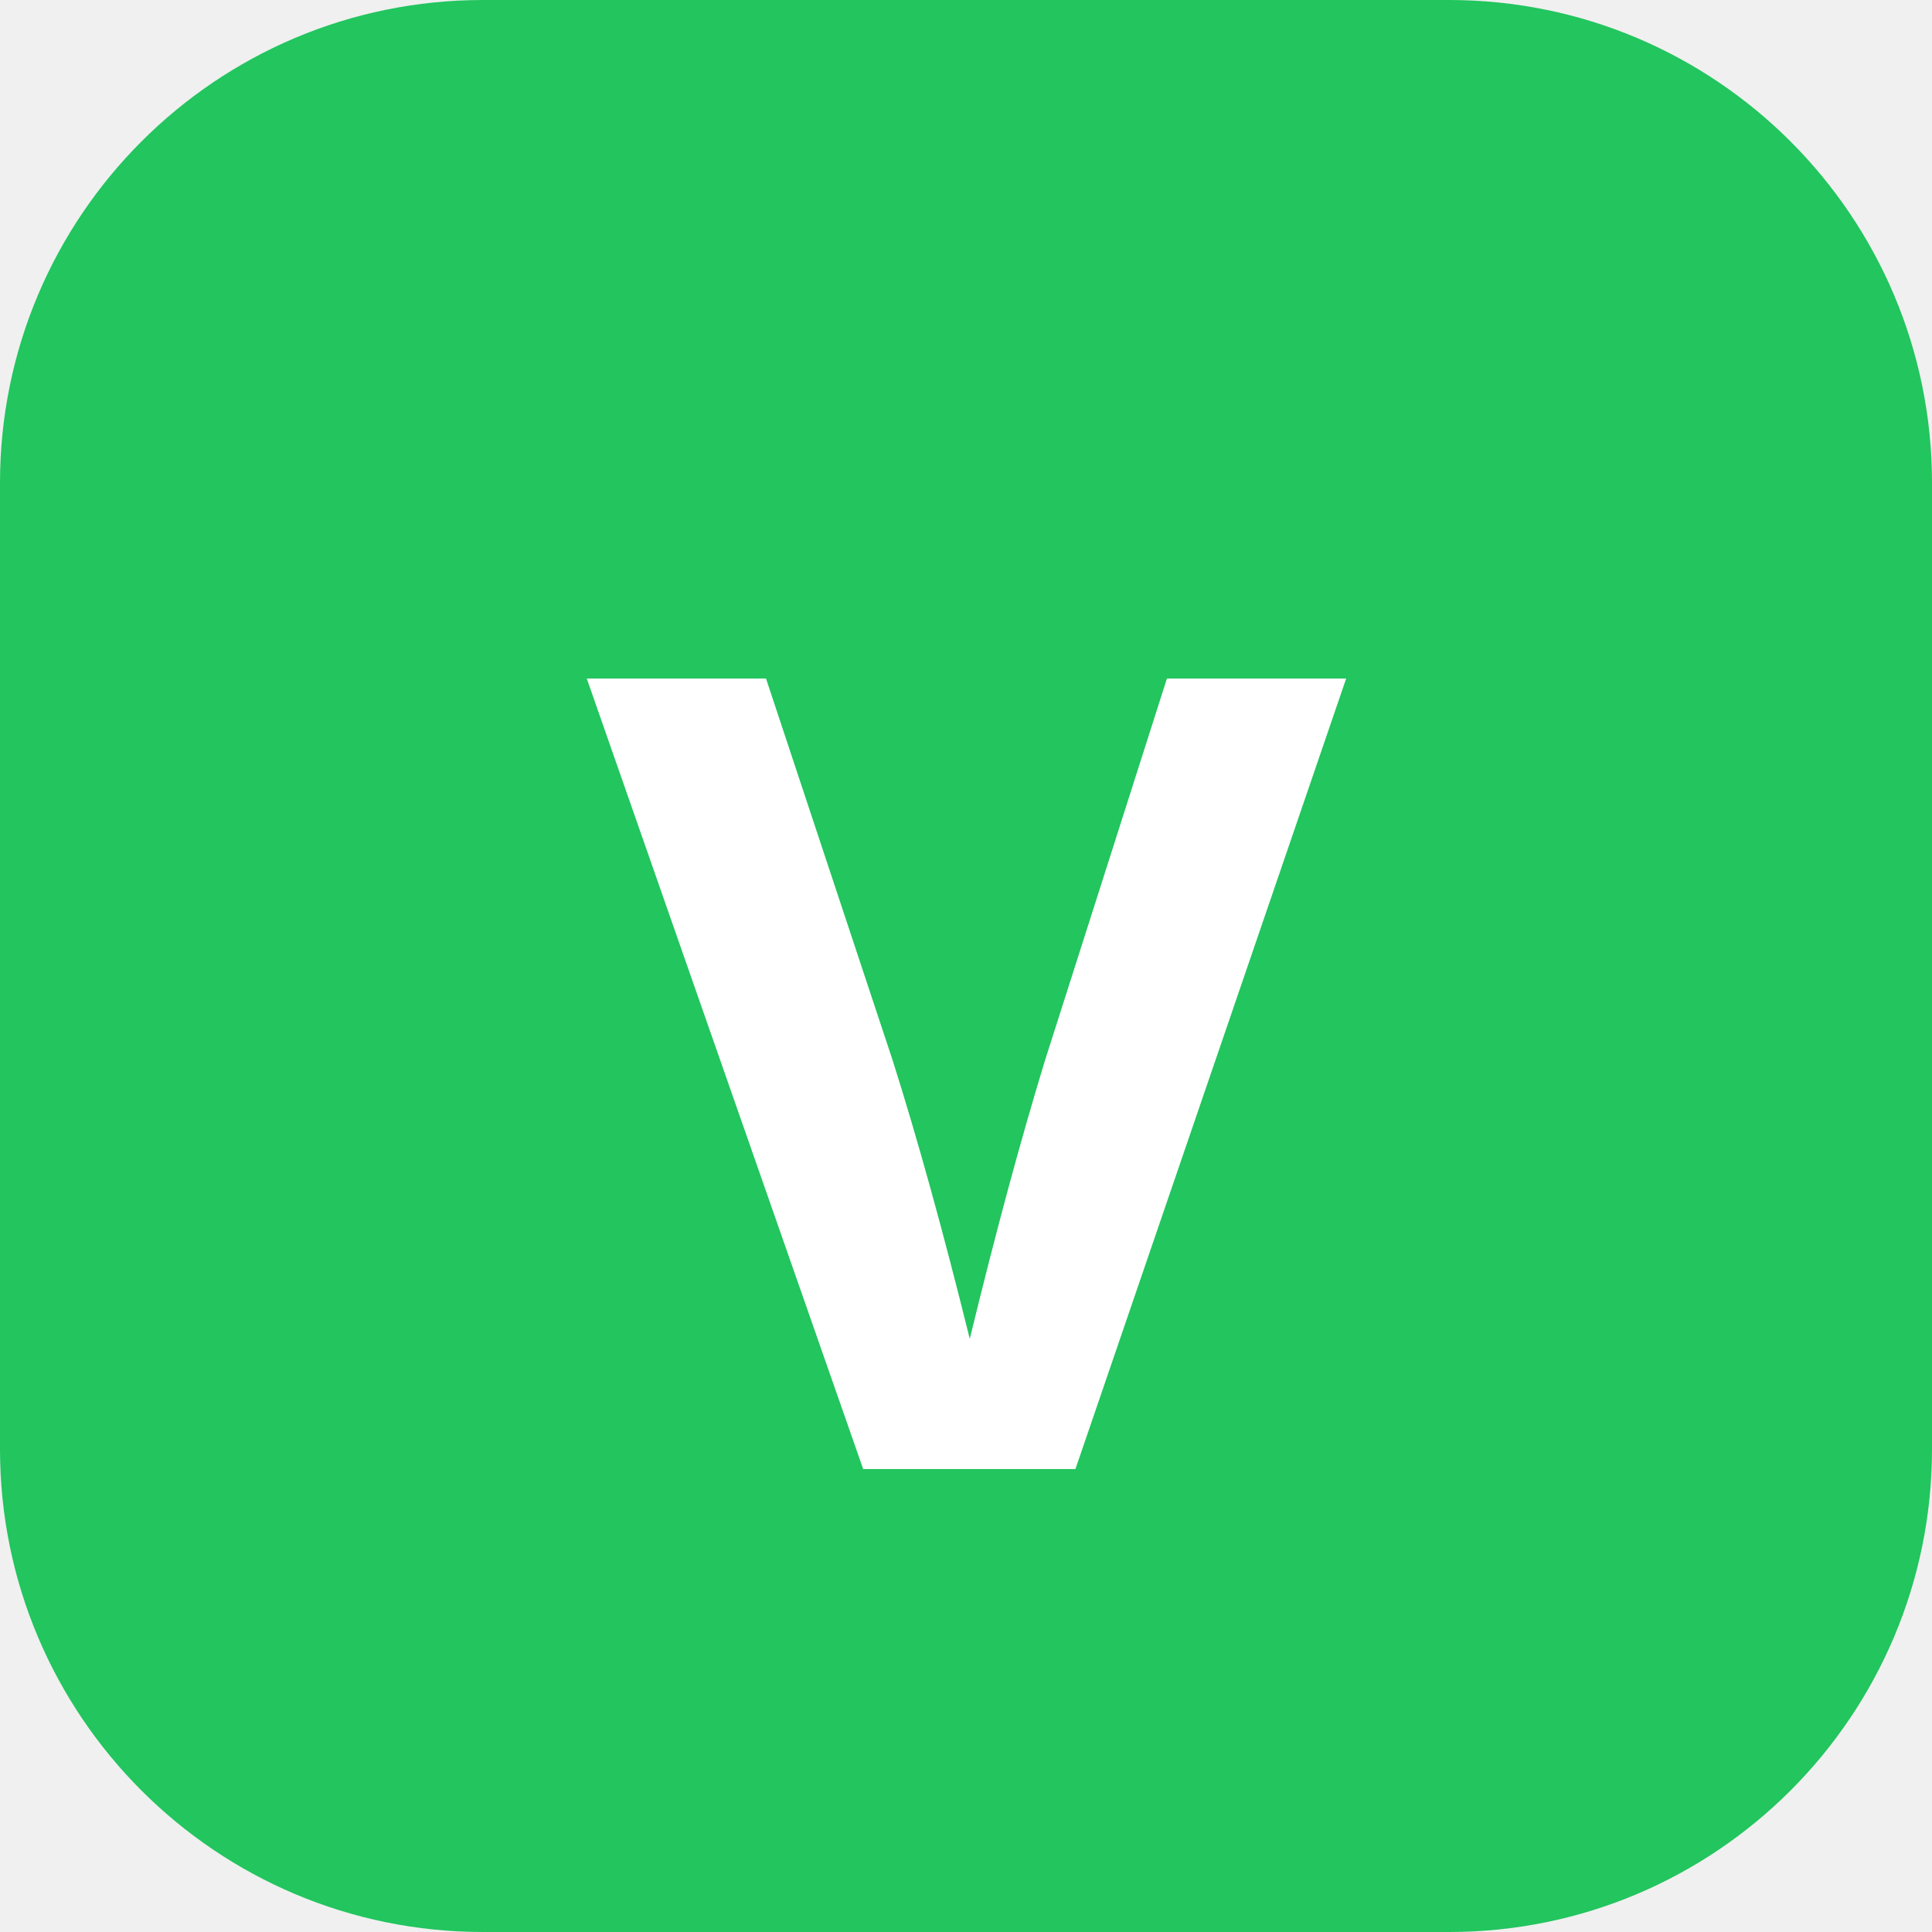
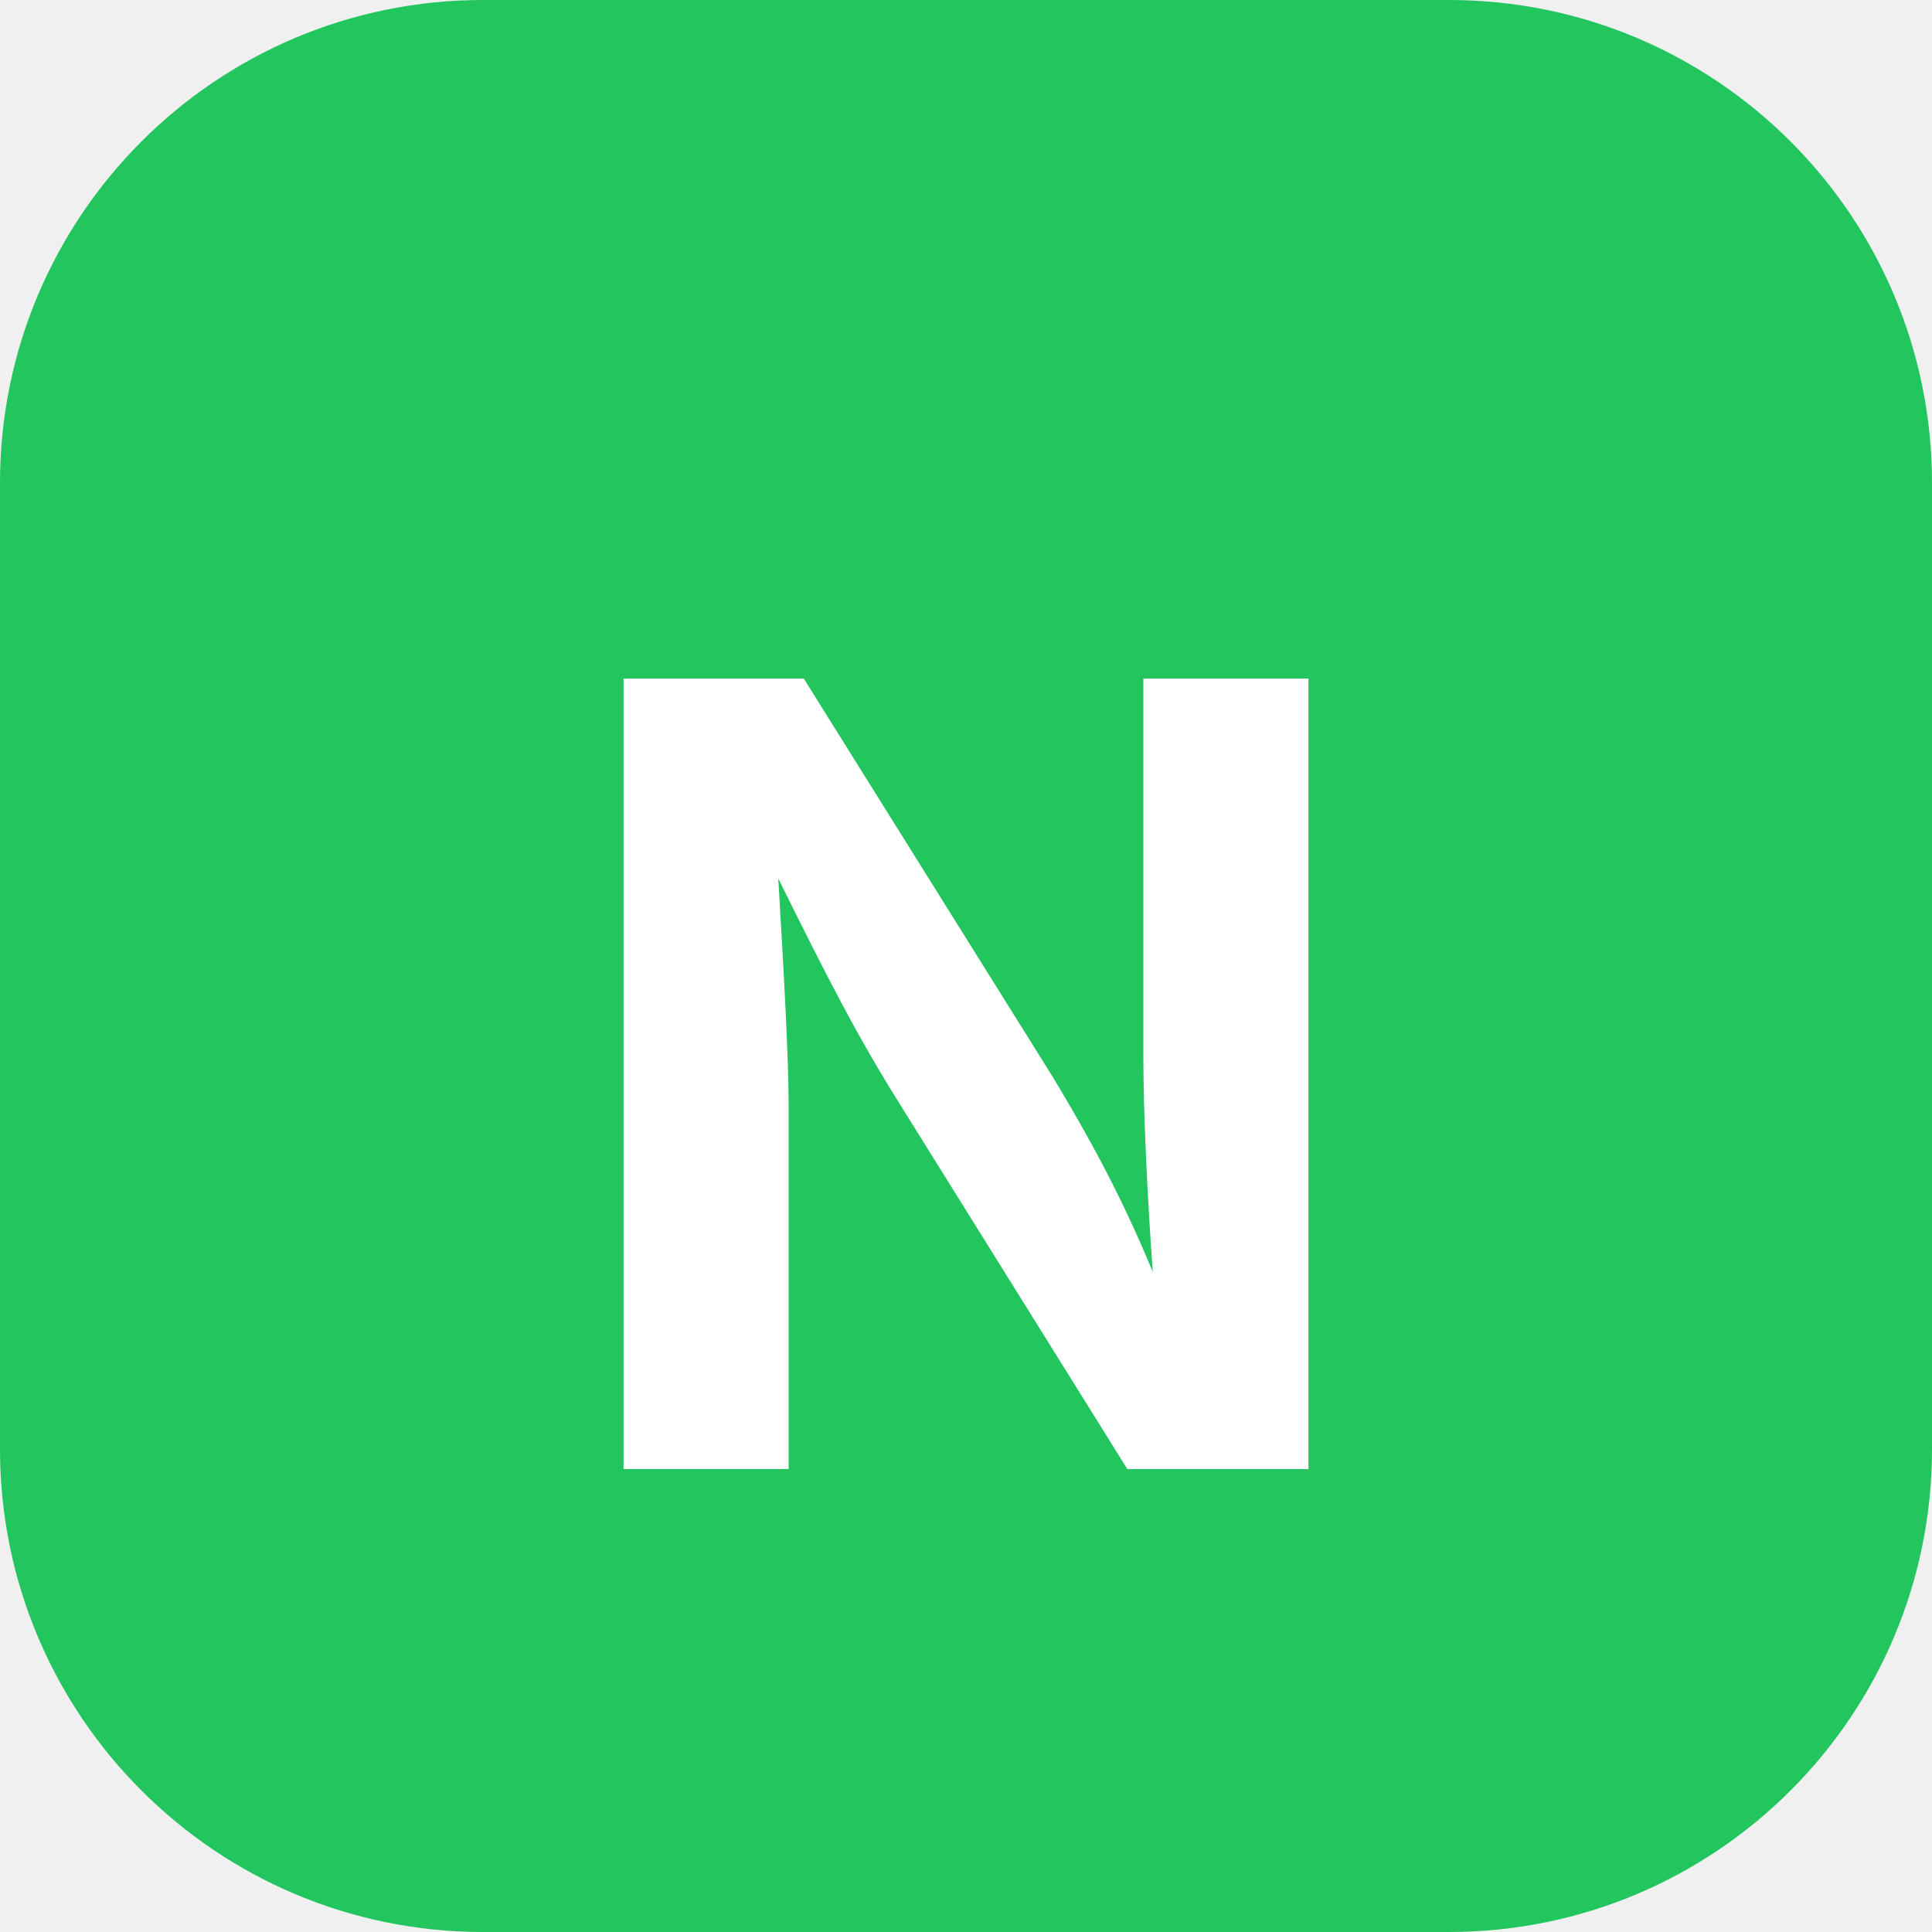
<svg xmlns="http://www.w3.org/2000/svg" viewBox="0 0 32 32" fill="none">
  <rect width="32" height="32" rx="8" fill="#22c55e" />
-   <text x="50%" y="55%" dominant-baseline="middle" text-anchor="middle" font-family="Inter, sans-serif" font-size="18" font-weight="bold" fill="white">V</text>
+   <text x="50%" y="55%" dominant-baseline="middle" text-anchor="middle" font-family="Inter, sans-serif" font-size="18" font-weight="bold" fill="white">N</text>
</svg>
